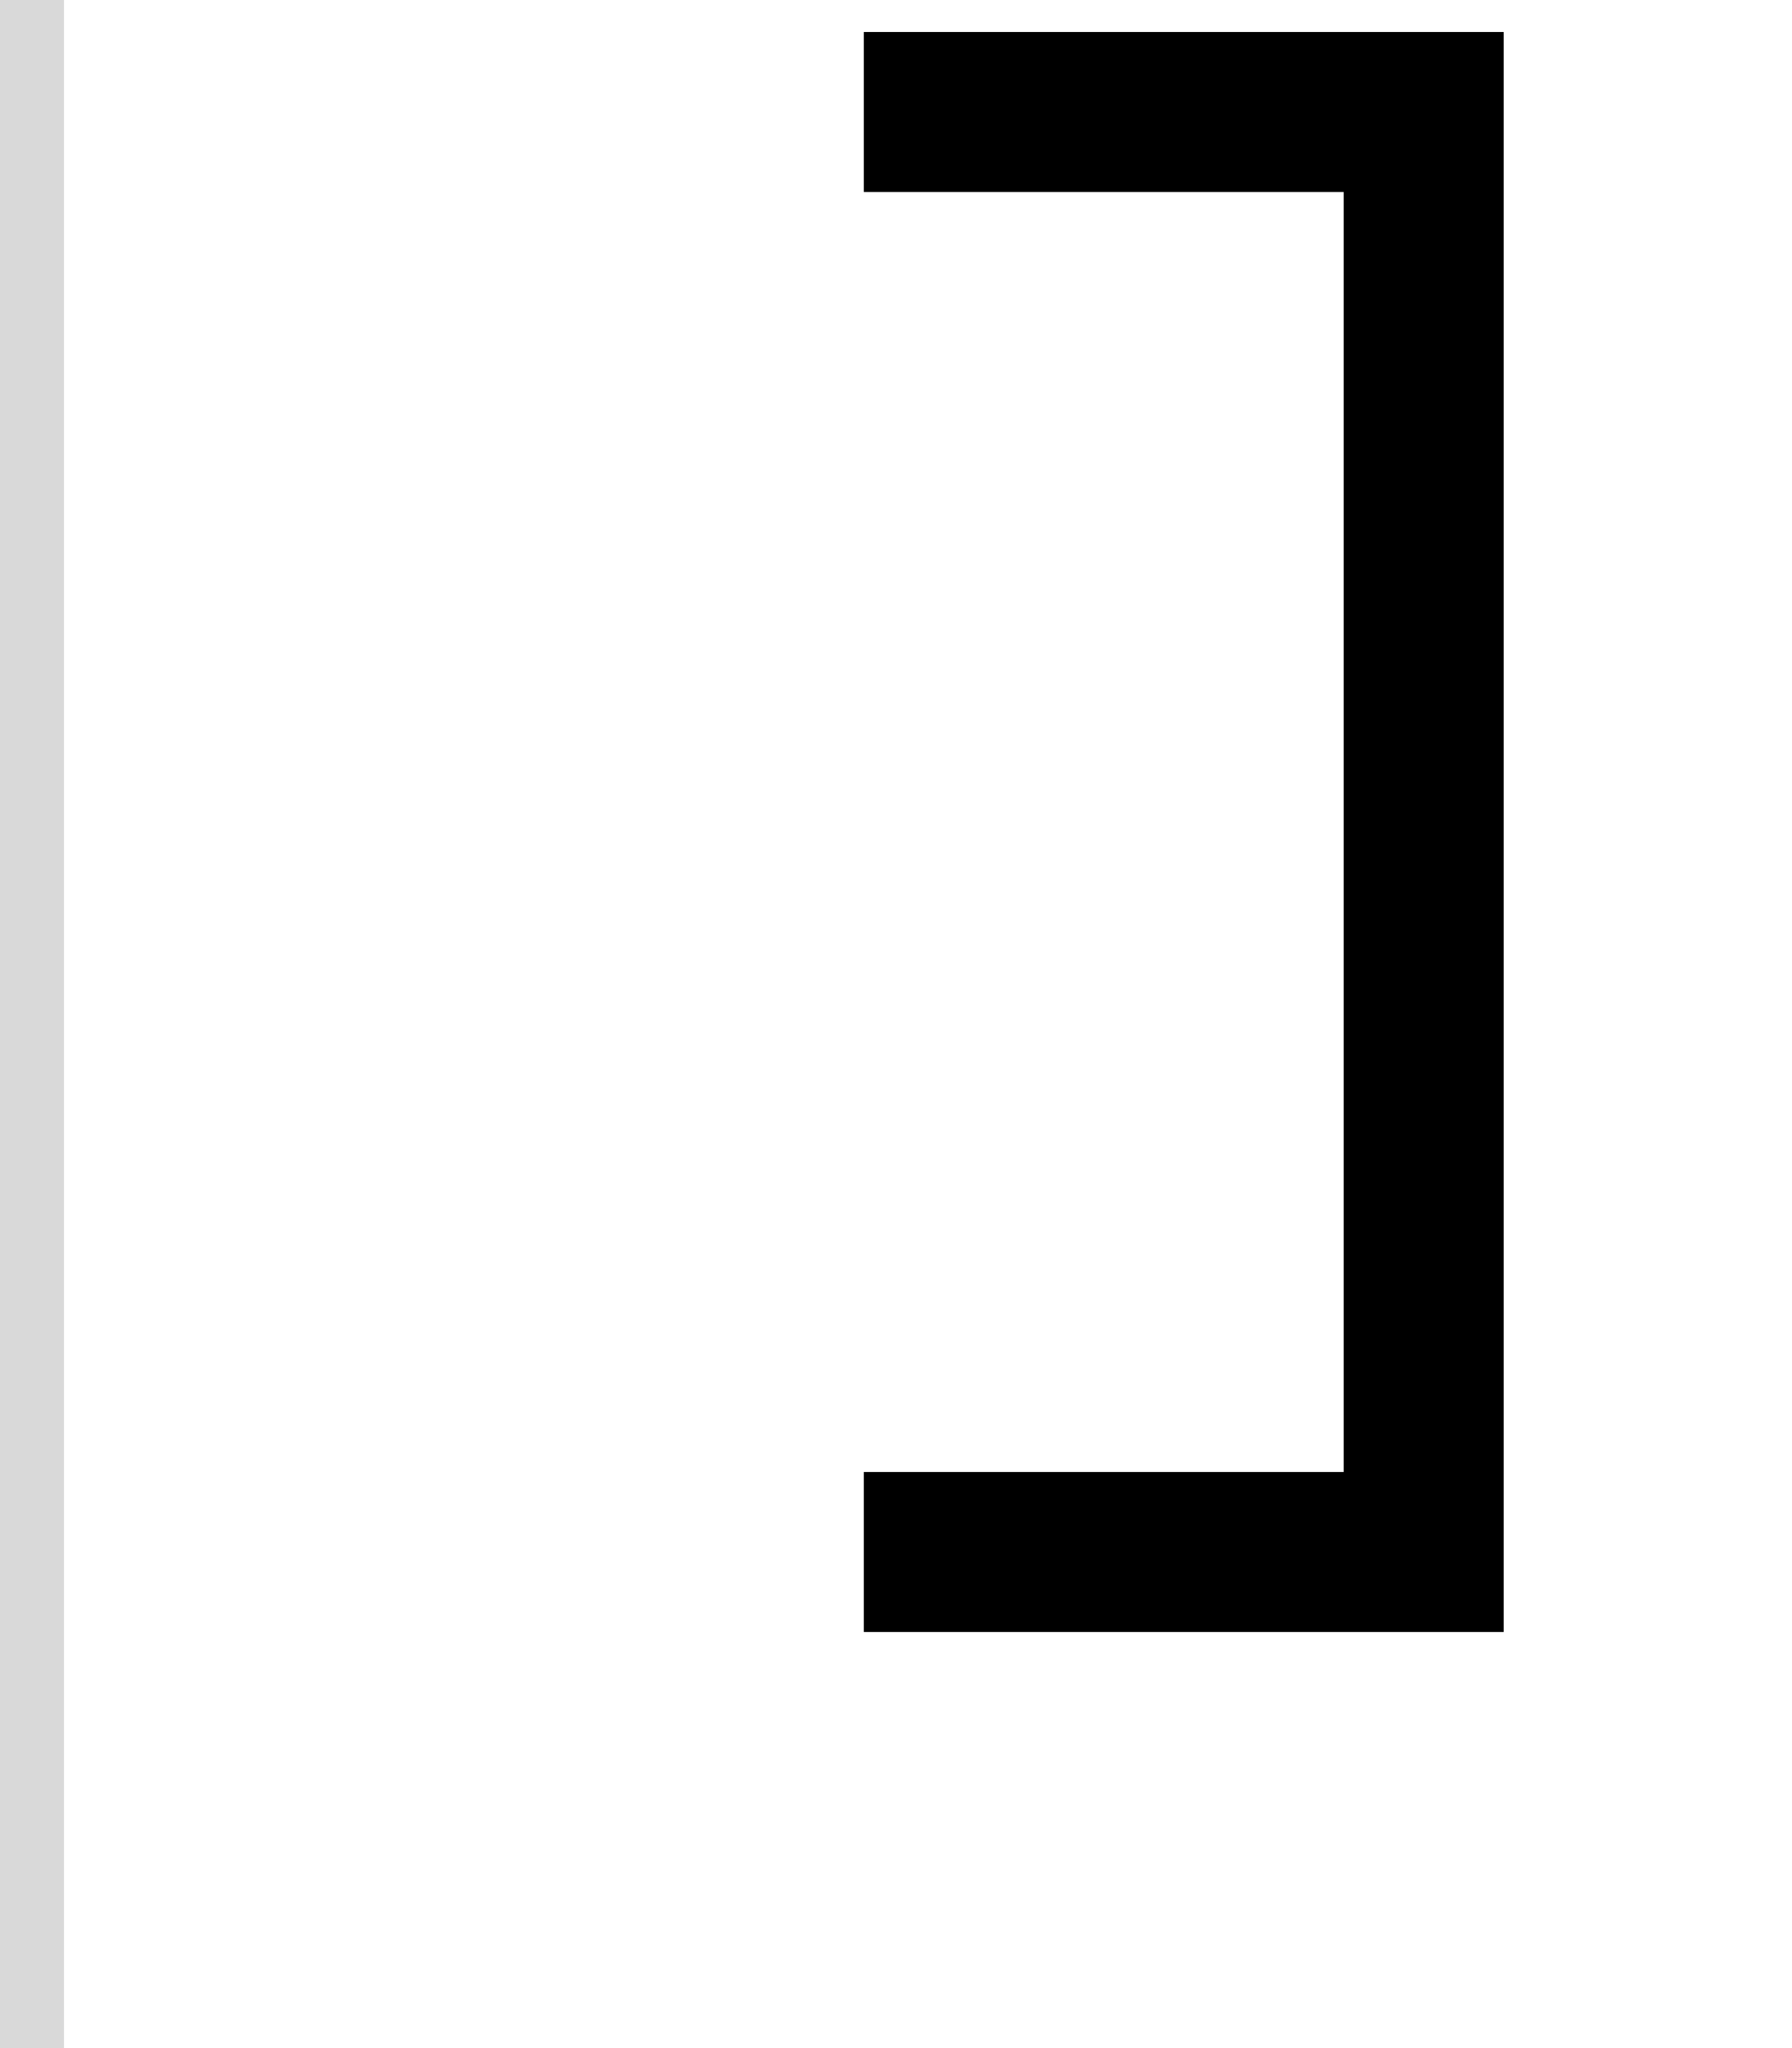
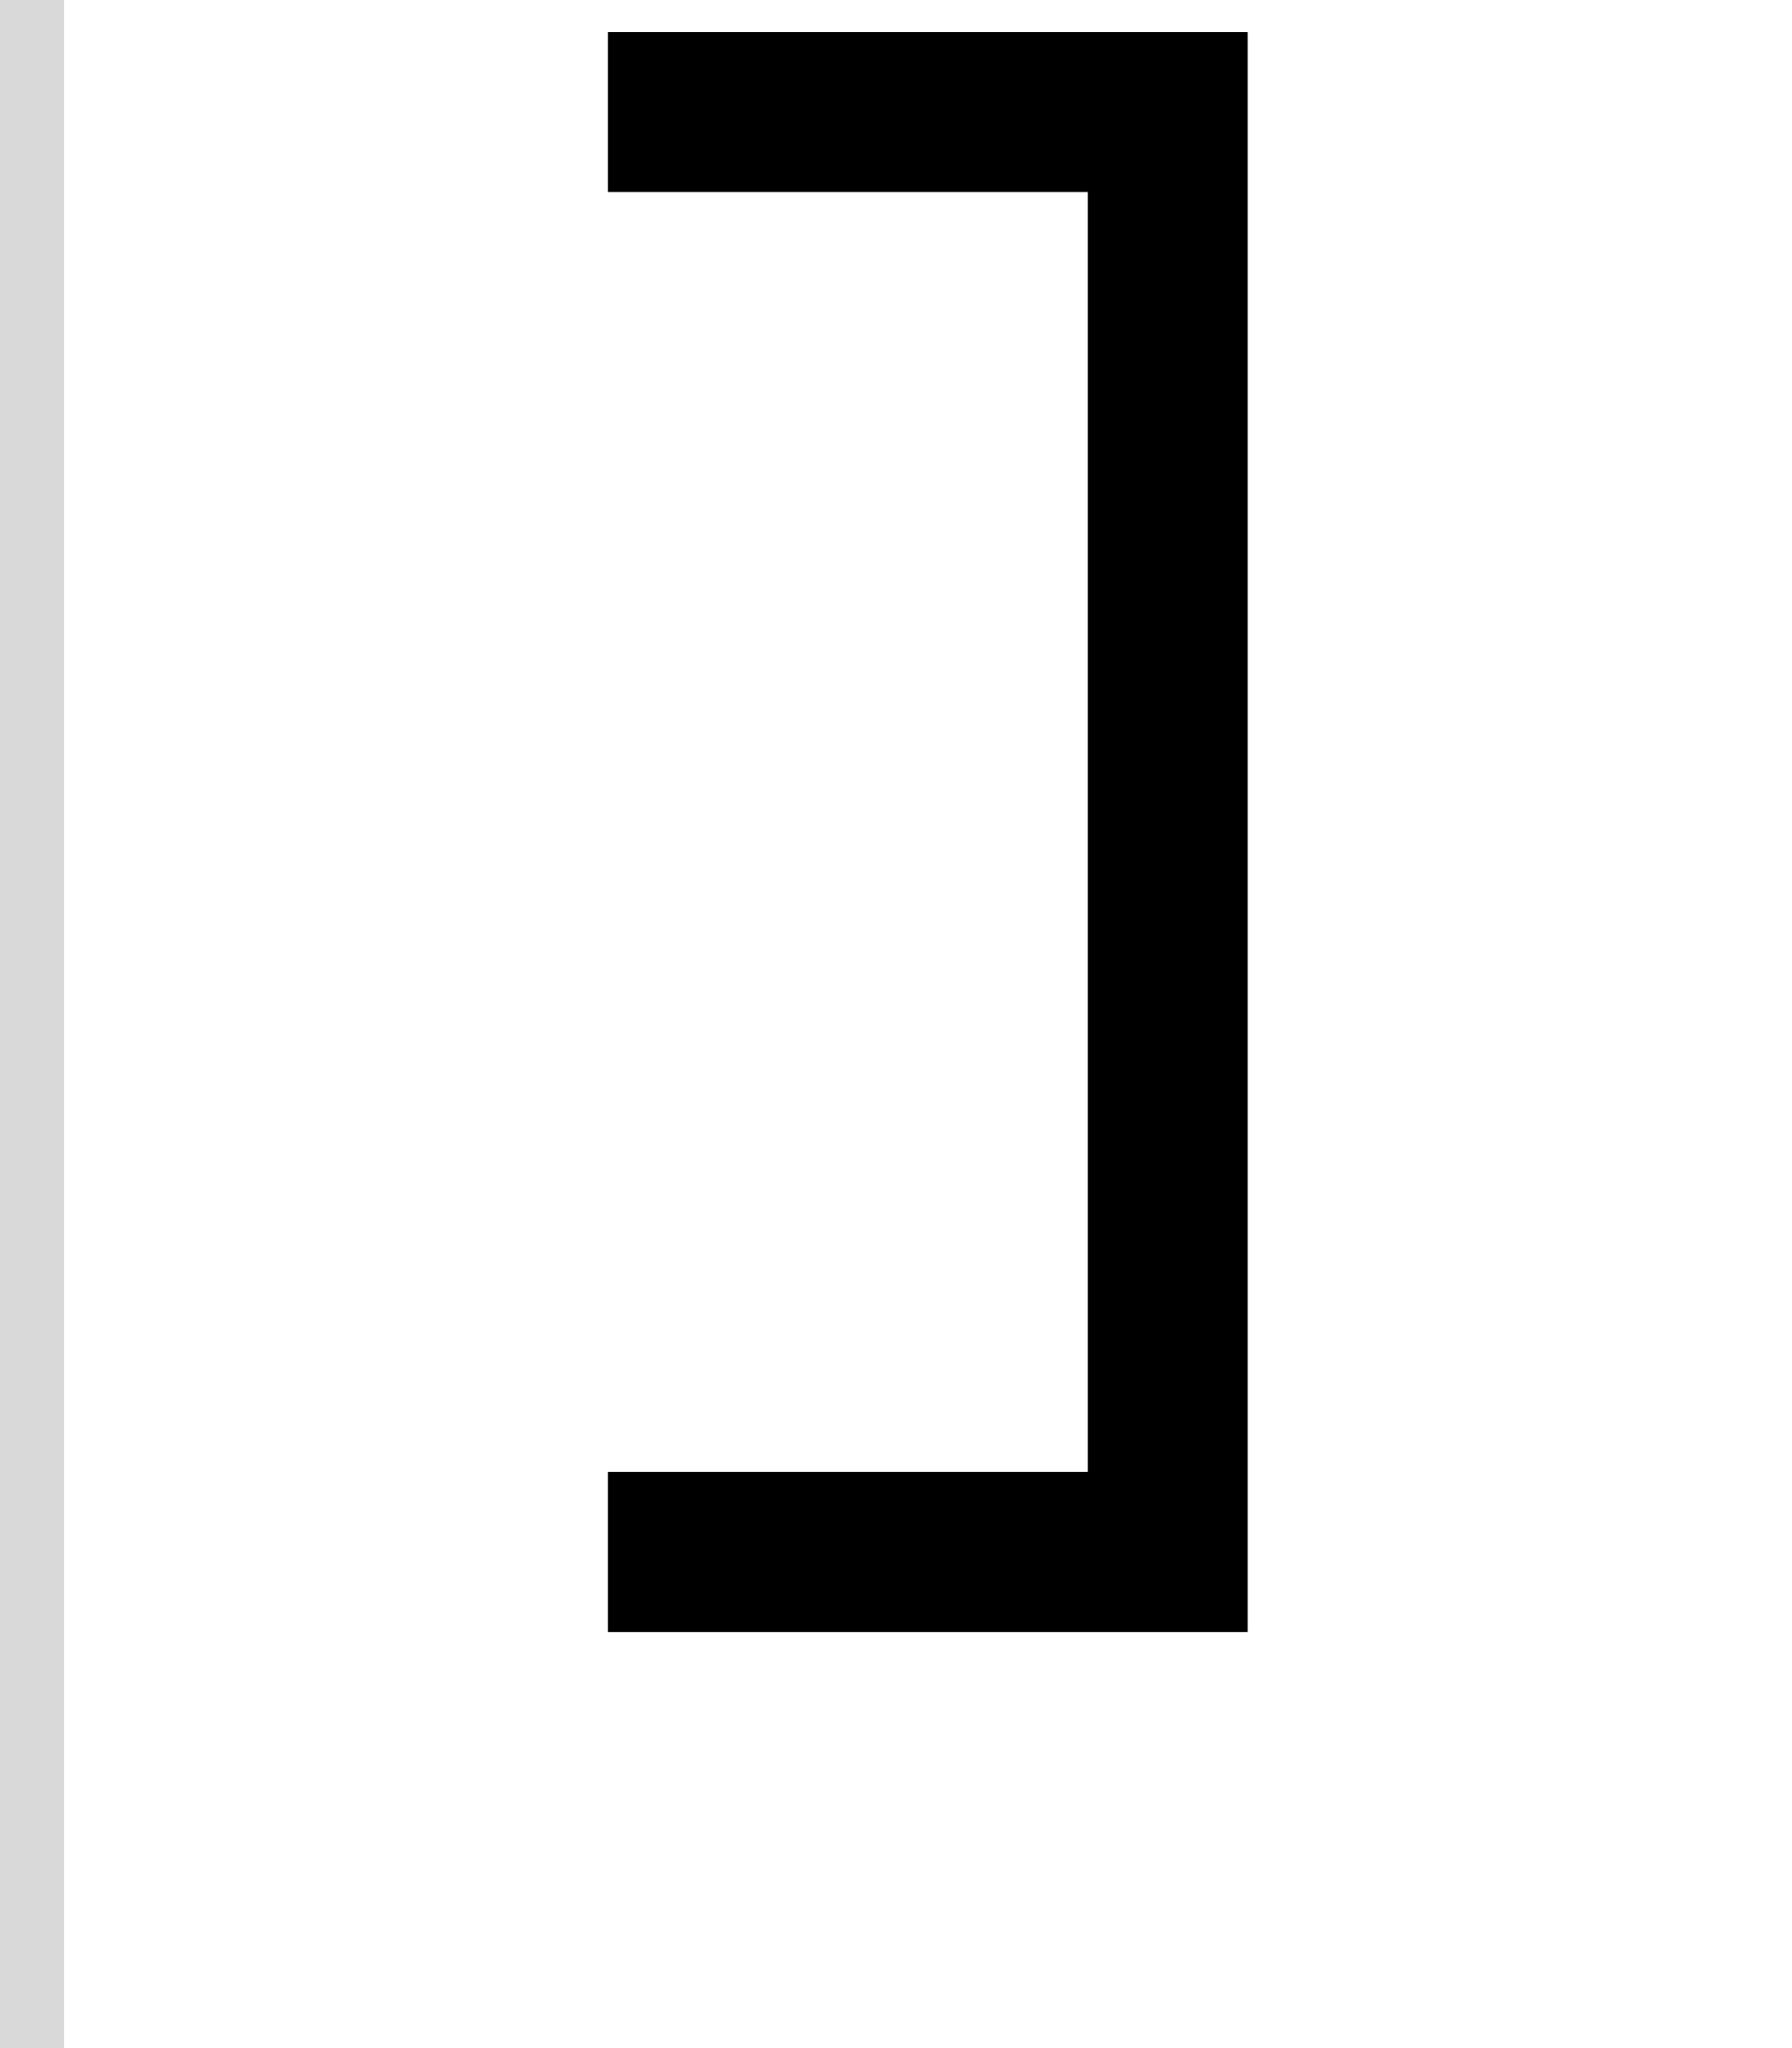
<svg xmlns="http://www.w3.org/2000/svg" width="56" height="64" viewBox="0 0 56 64" fill="none">
-   <path d="M42 6H27V1H47V51H27V46H42Z" fill="black" />
+   <path d="M34 6H19V1H39V51H19V46H34Z" fill="black" />
  <rect width="2" height="64" fill="#D9D9D9" />
</svg>
